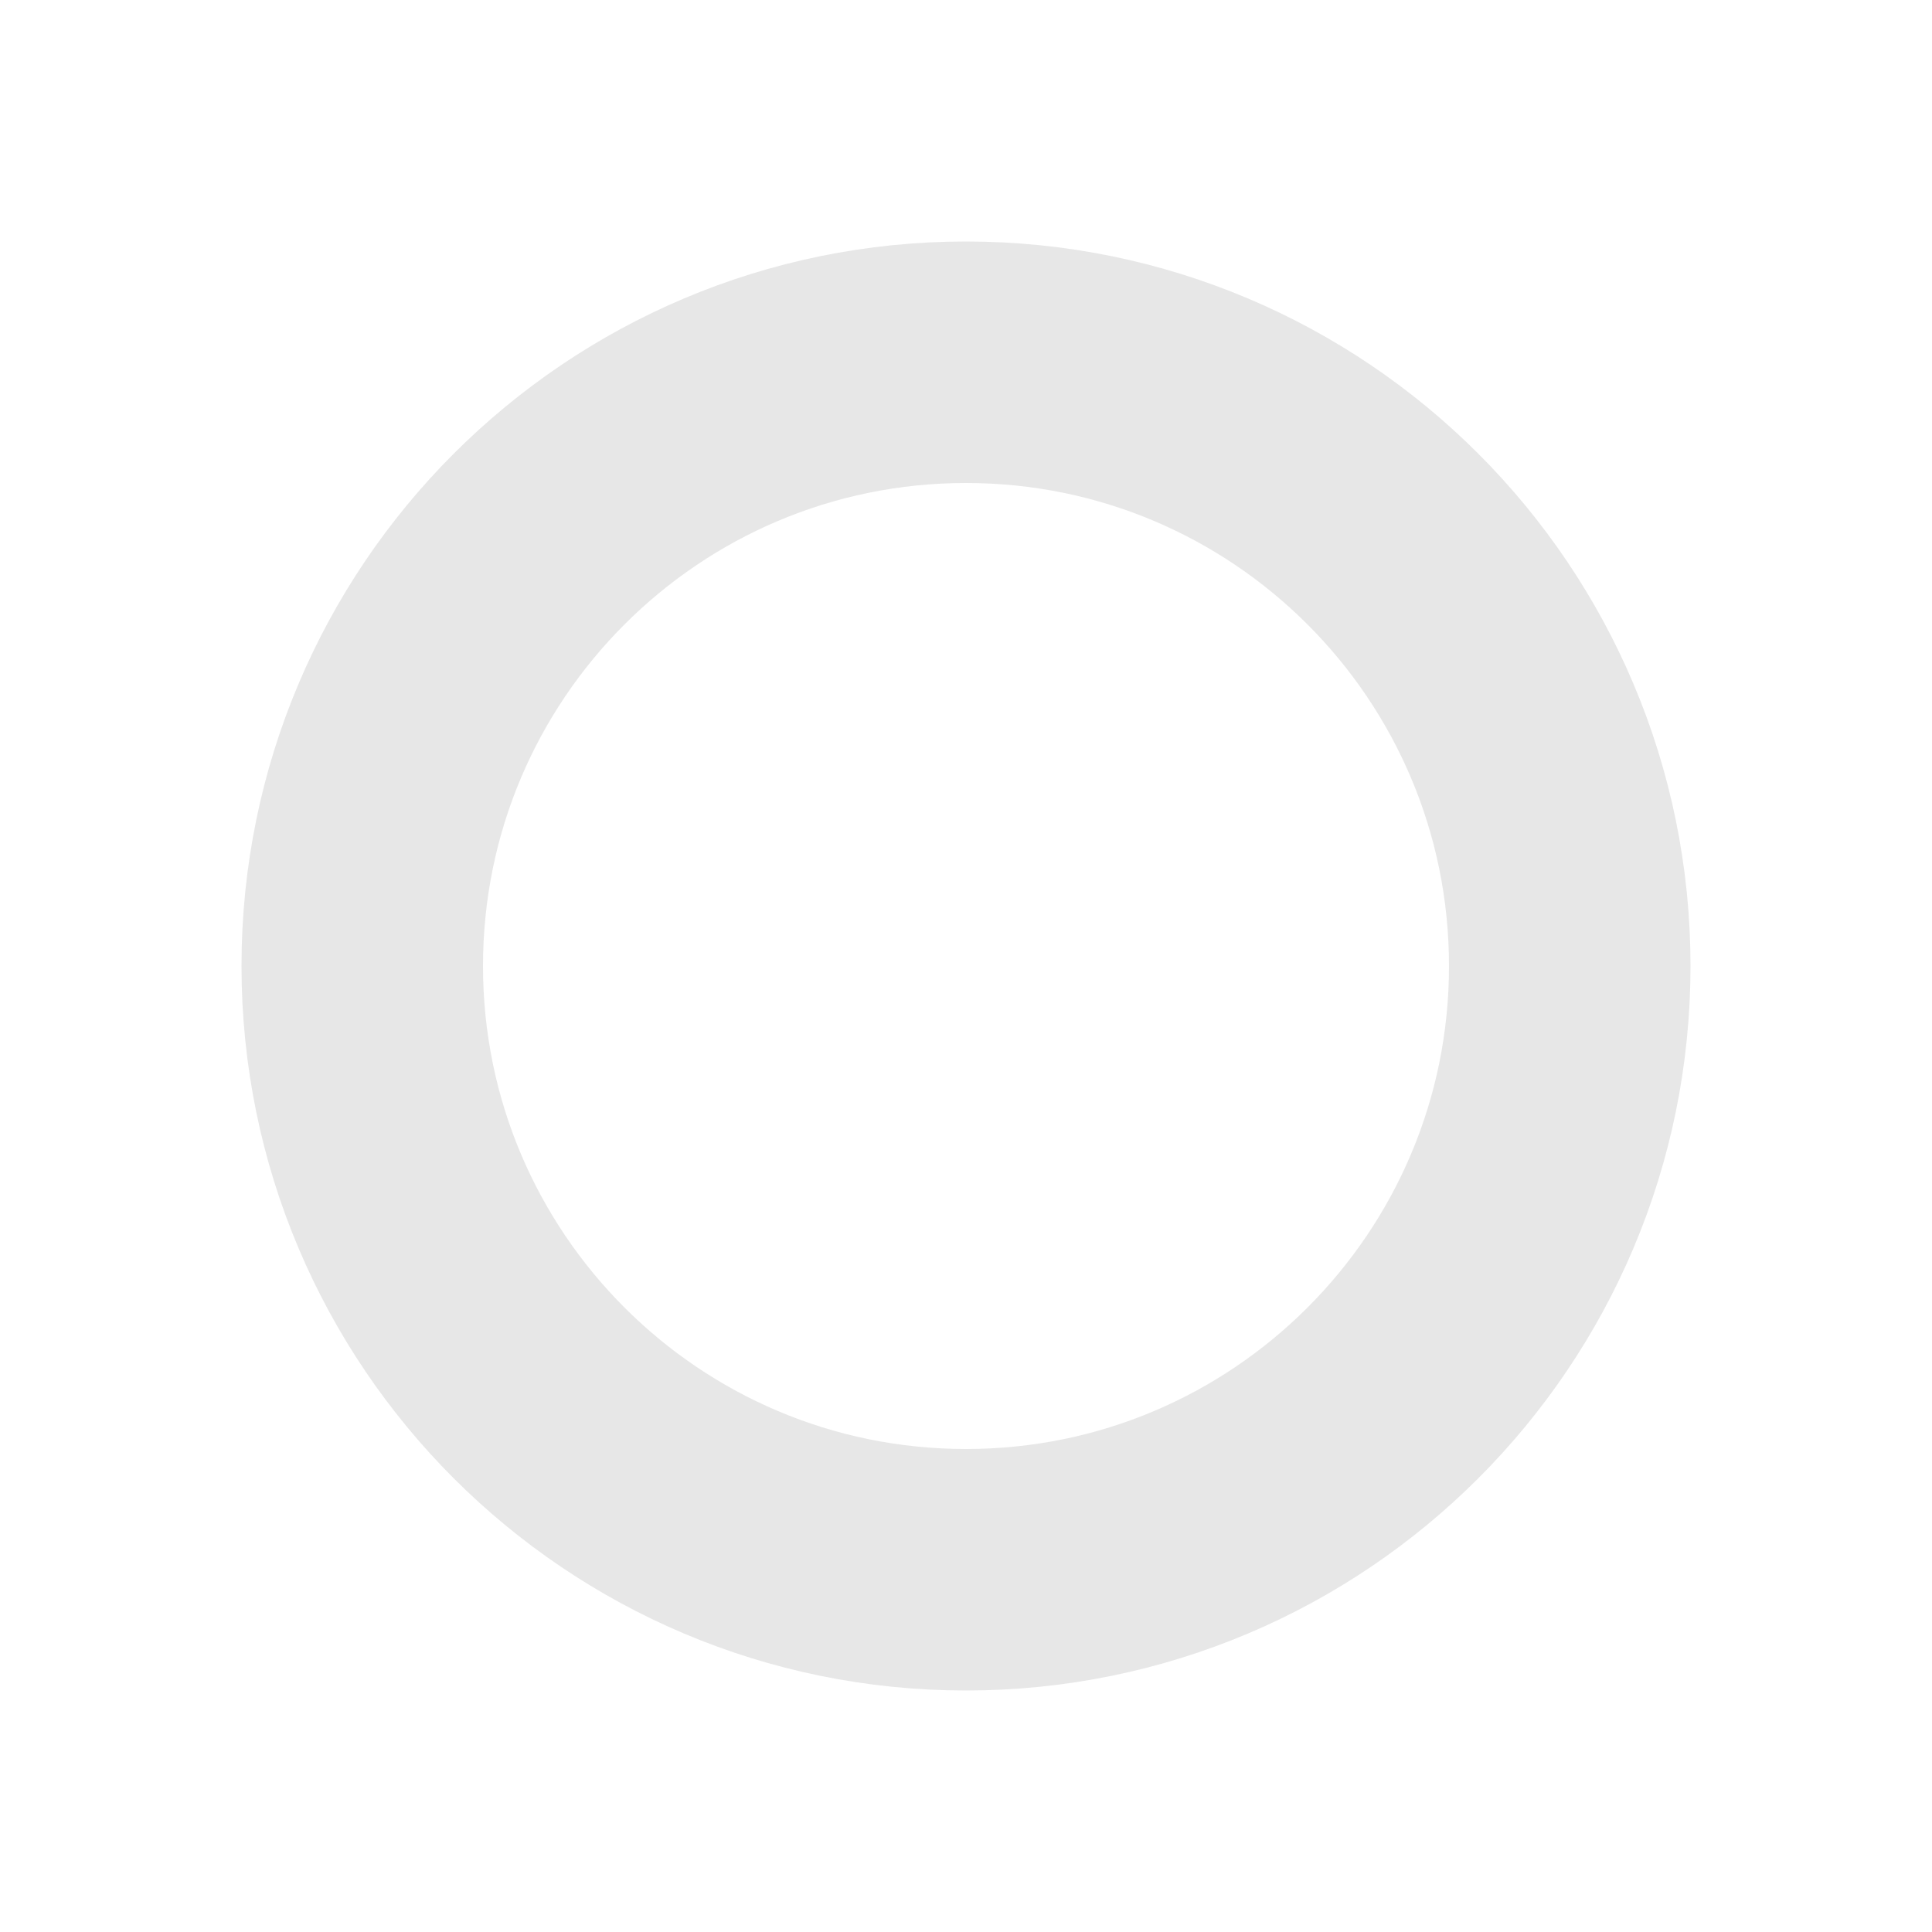
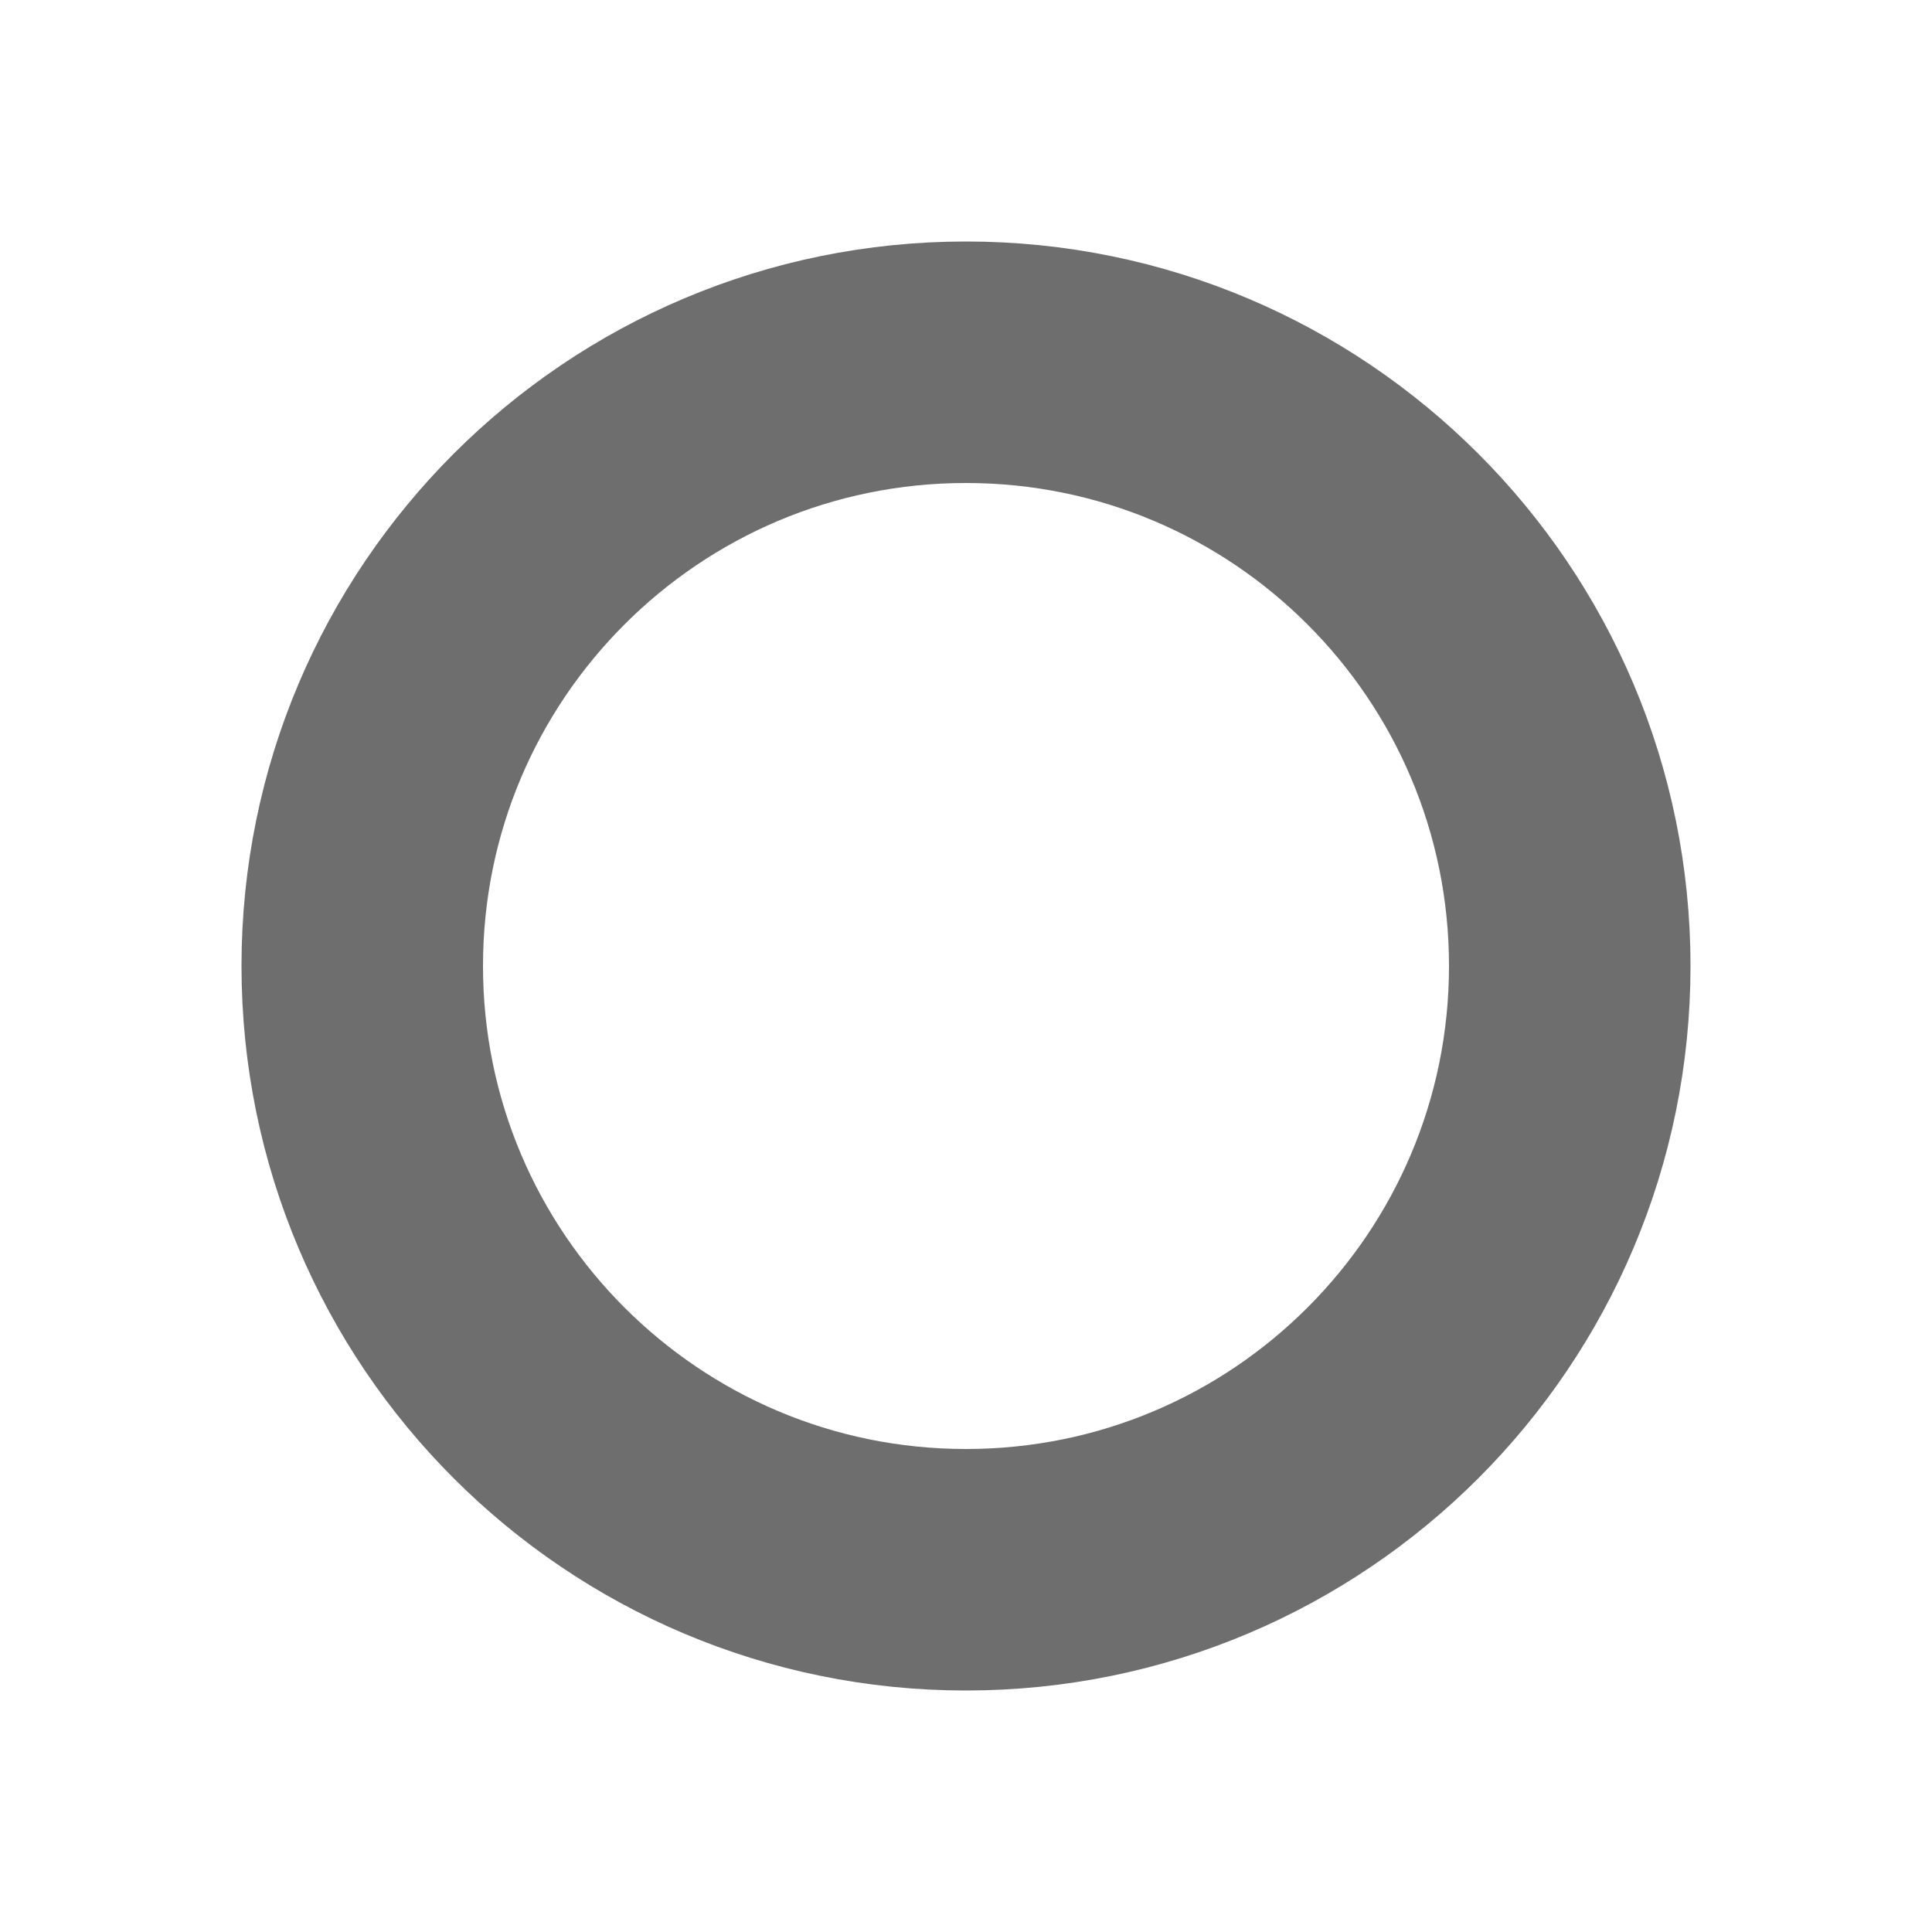
- <svg xmlns="http://www.w3.org/2000/svg" width="16" height="16" version="1.1" viewBox="0 0 16 16">
-   <g transform="translate(0 -1036.4)">
-     <circle cx="8" cy="1044.4" r="5" fill="none" stroke="#e0e0e0" stroke-linecap="round" stroke-linejoin="round" stroke-opacity=".784" stroke-width="2" />
+ <svg xmlns="http://www.w3.org/2000/svg" width="16" height="16" version="1.1" viewBox="0 0 16 16" id="svg6">
+   <defs id="defs10" />
+   <g transform="translate(0 -1036.4)" id="g4">
+     <circle cx="8" cy="1044.4" r="5" fill="none" stroke="#e0e0e0" stroke-linecap="round" stroke-linejoin="round" stroke-opacity=".784" stroke-width="2" id="circle2" style="stroke:#464646;stroke-opacity:0.784" />
  </g>
</svg>
